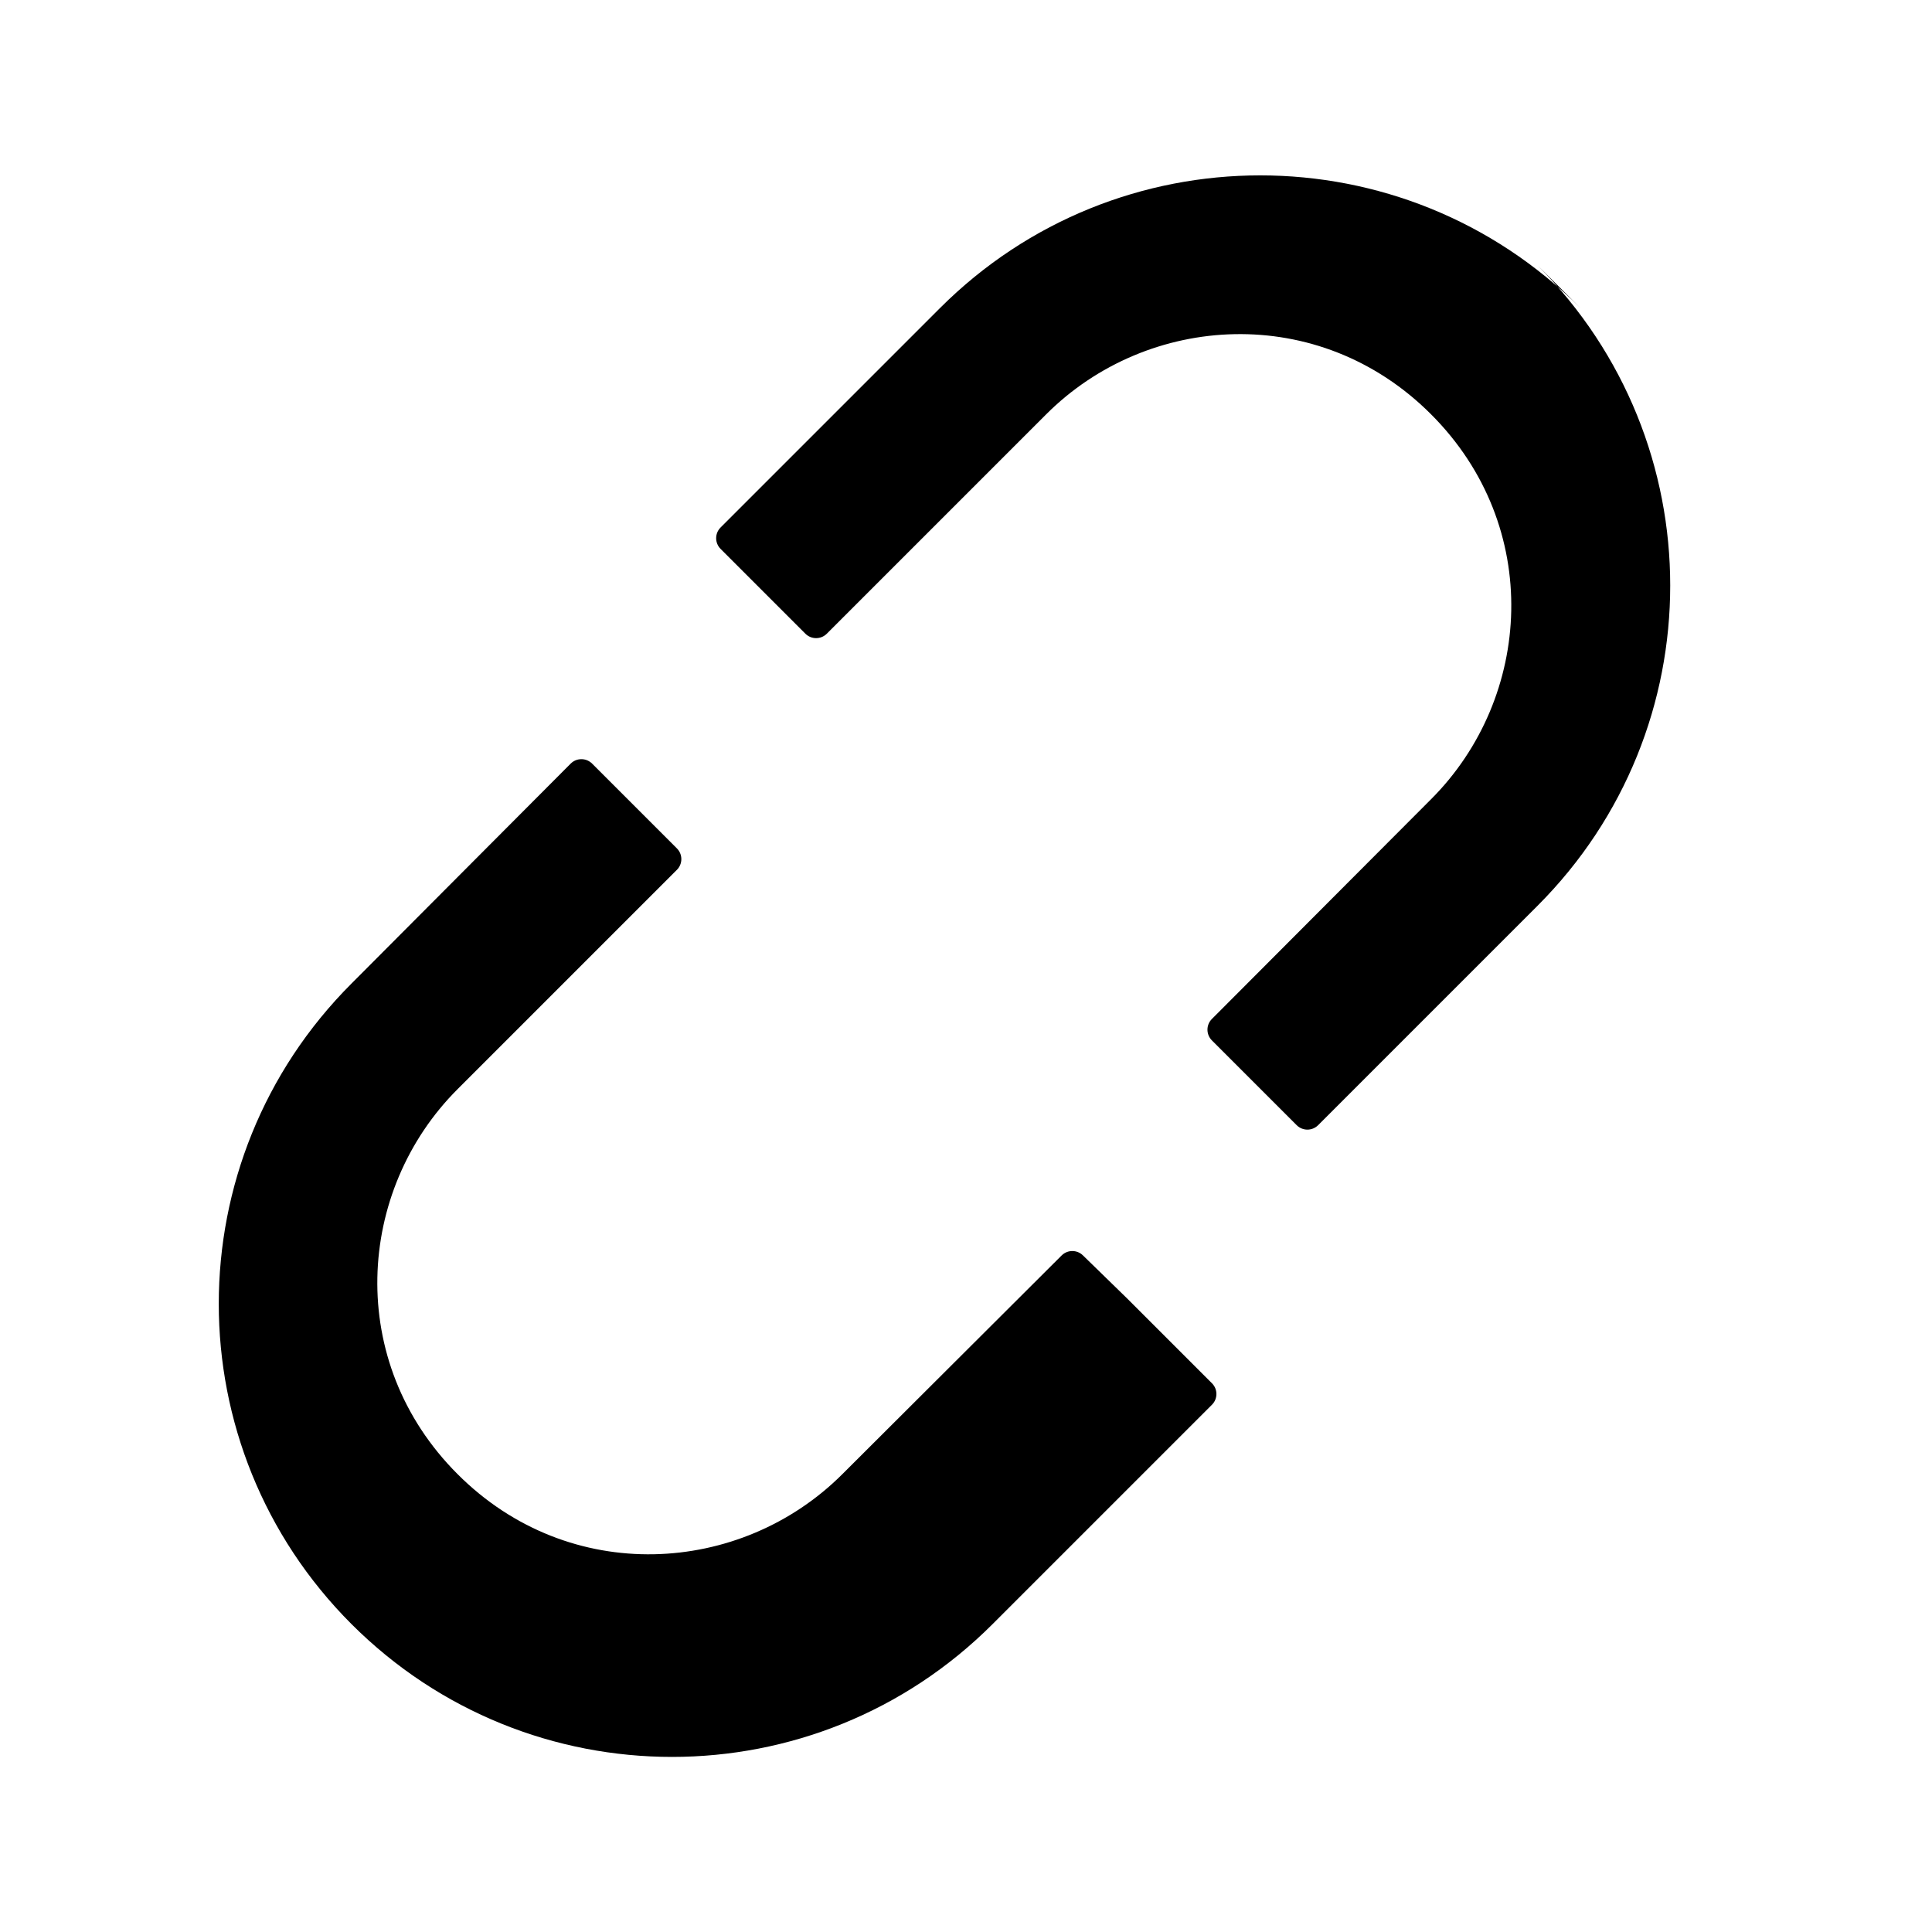
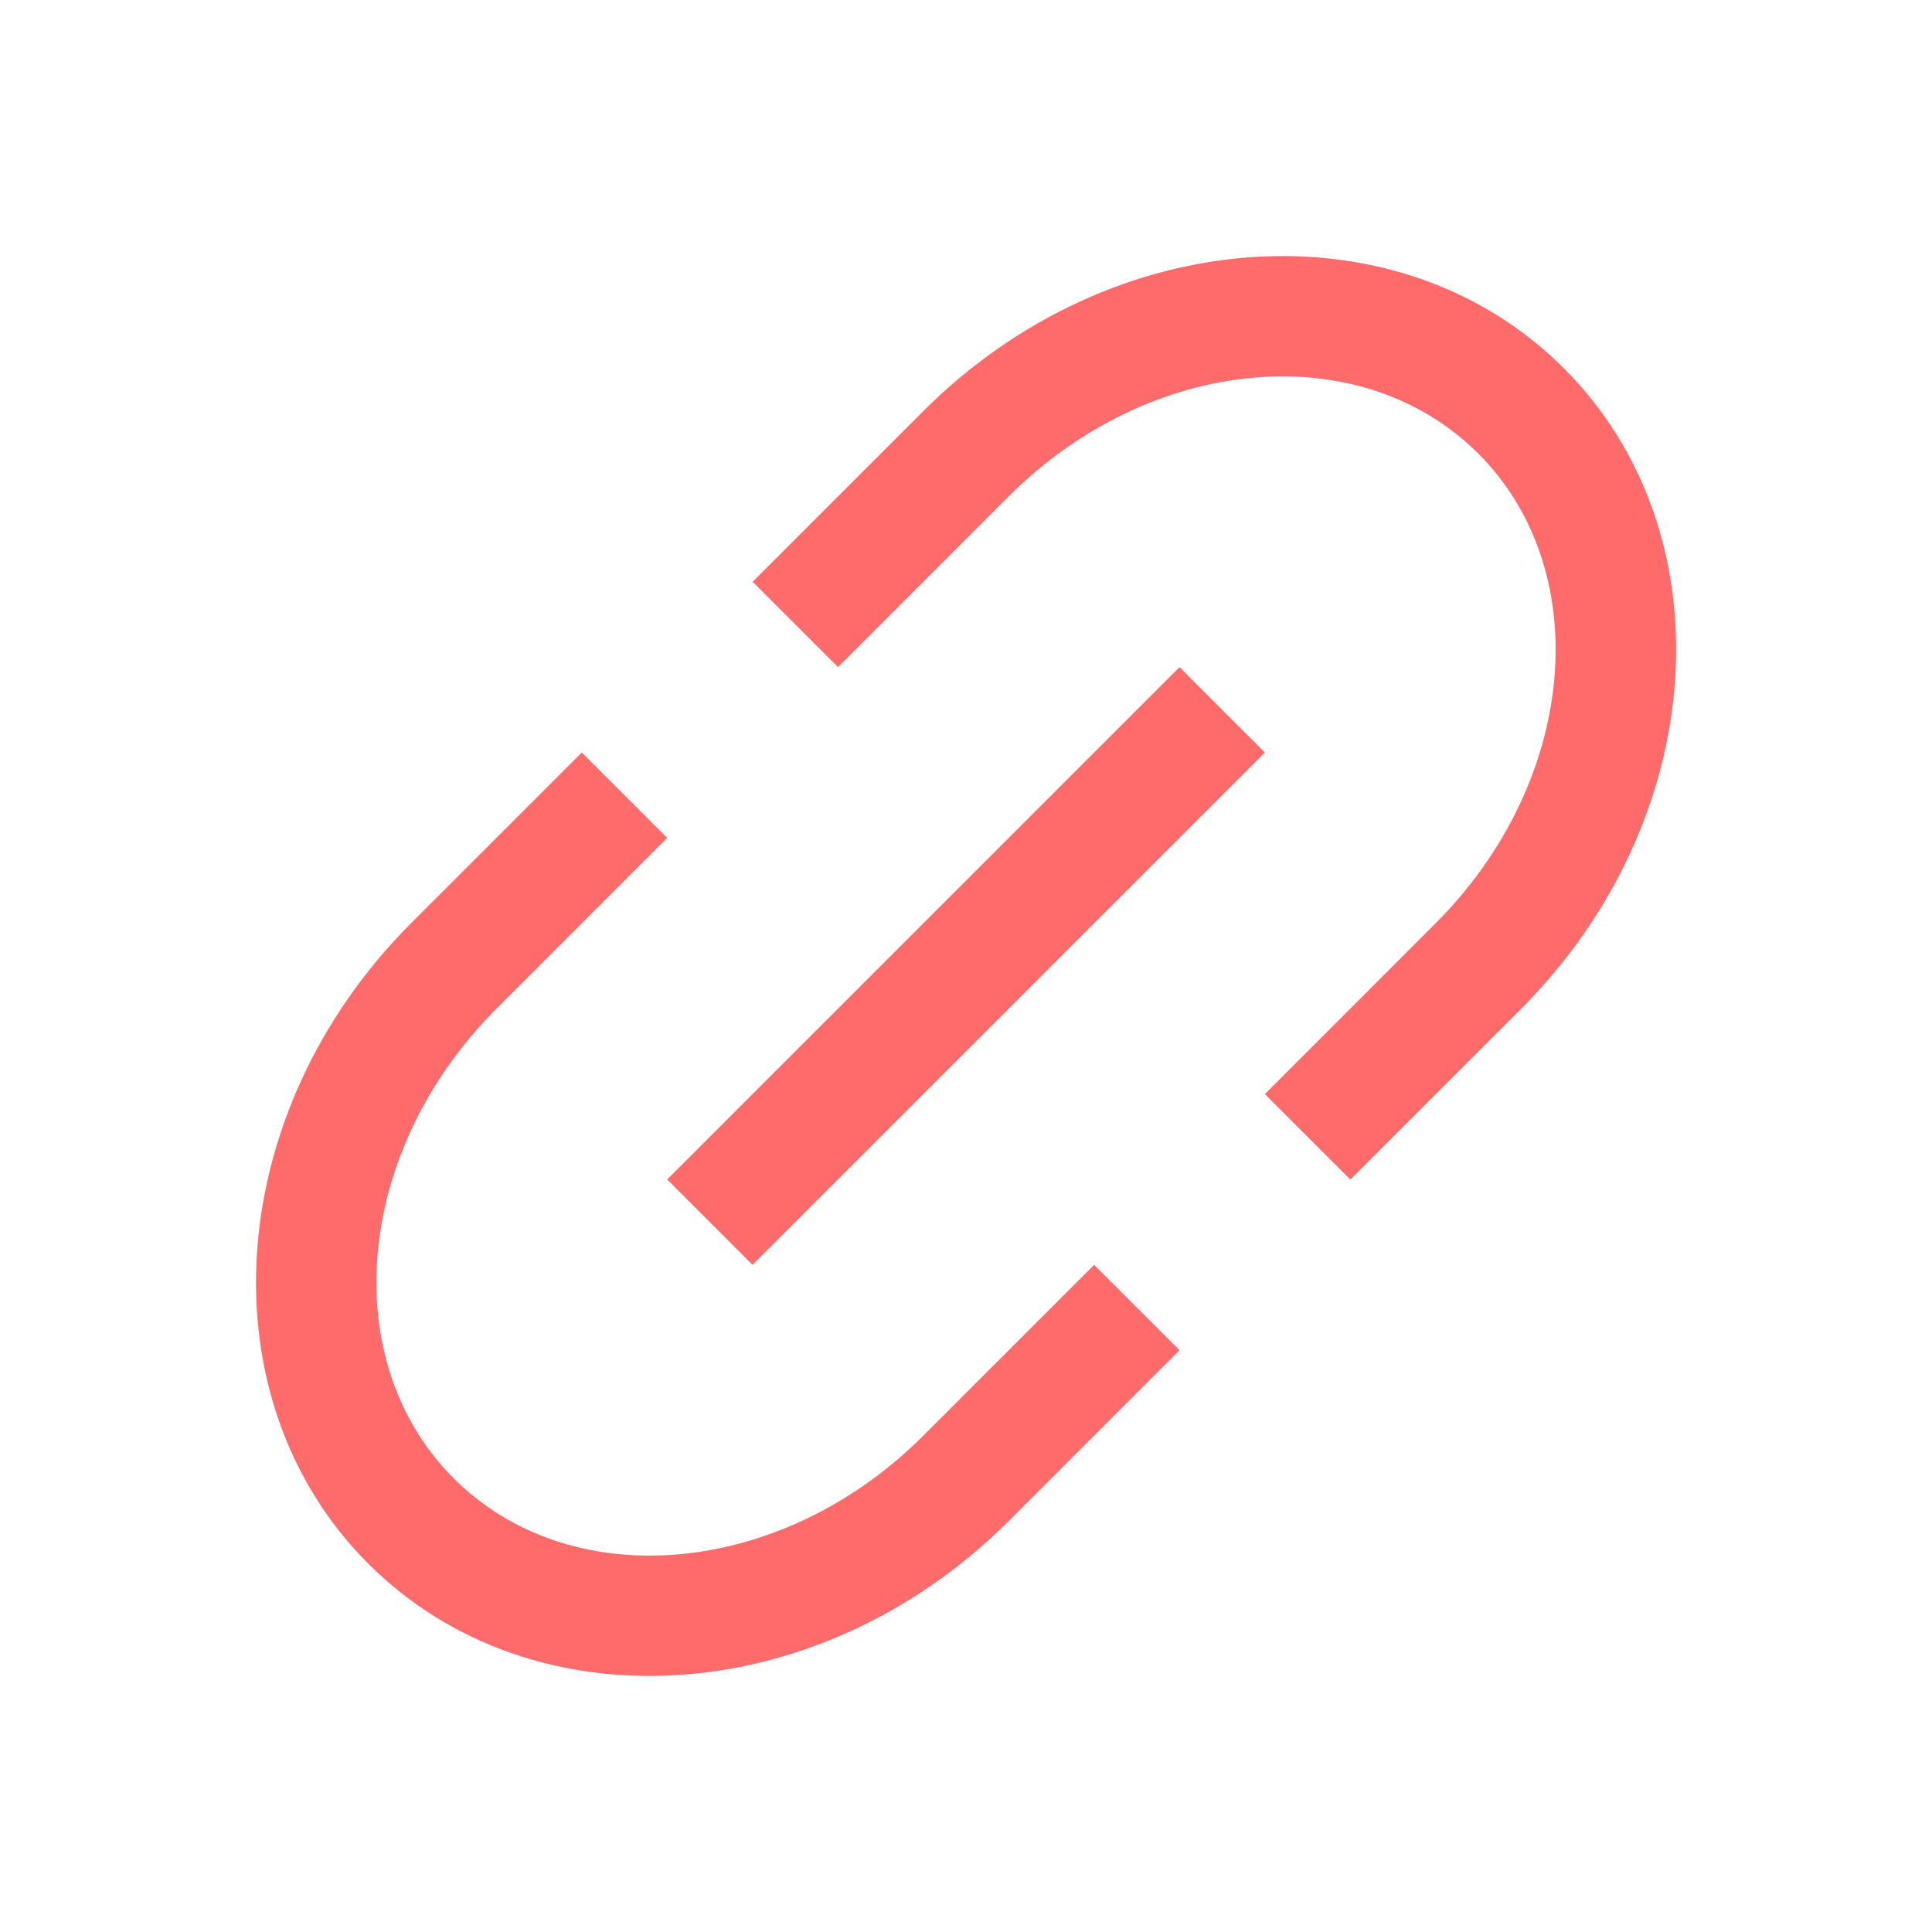
<svg xmlns="http://www.w3.org/2000/svg" viewBox="0 0 1024 1024">
-   <path fill="currentColor" d="M574 665.4a8.03 8.03 0 00-11.3 0L446.5 781.3c-53.8 53.8-144.6 59.5-204 0-59.5-59.5-53.8-150.2 0-204l116.3-116.3a8.03 8.03 0 000-11.3l-45-45a8.03 8.03 0 00-11.3 0L186.3 521.3c-93.8 93.8-93.8 245.7 0 339.5 46.9 46.9 108.4 70.4 169.9 70.4s123-23.5 169.9-70.4l116.3-116.3a8.03 8.03 0 000-11.3l-45-45z" />
-   <path fill="currentColor" d="M837.7 163.3c-93.8-93.8-245.7-93.8-339.5 0L381.9 279.6a8.03 8.03 0 000 11.3l45 45a8.03 8.03 0 0011.3 0l116.3-116.3c53.8-53.8 144.6-59.5 204 0 59.5 59.5 53.8 150.2 0 204L642.3 540.1a8.03 8.03 0 000 11.3l45 45a8.03 8.03 0 0011.3 0l116.3-116.3c93.8-93.8 93.8-245.7 0-339.5z" />
+   <path fill="#ff6b6b" d="M715.648 625.152 670.4 579.904l90.496-90.56c75.008-74.944 85.12-186.368 22.656-248.896-62.528-62.464-173.952-52.352-248.96 22.656L444.16 353.6l-45.248-45.248 90.496-90.496c100.032-99.968 251.968-110.08 339.456-22.656 87.488 87.488 77.312 239.424-22.656 339.456l-90.496 90.496zm-90.496 90.496-90.496 90.496C434.624 906.112 282.688 916.224 195.2 828.8c-87.488-87.488-77.312-239.424 22.656-339.456l90.496-90.496 45.248 45.248-90.496 90.56c-75.008 74.944-85.12 186.368-22.656 248.896 62.528 62.464 173.952 52.352 248.96-22.656l90.496-90.496zm0-362.048 45.248 45.248L398.848 670.4 353.6 625.152z" />
</svg>
